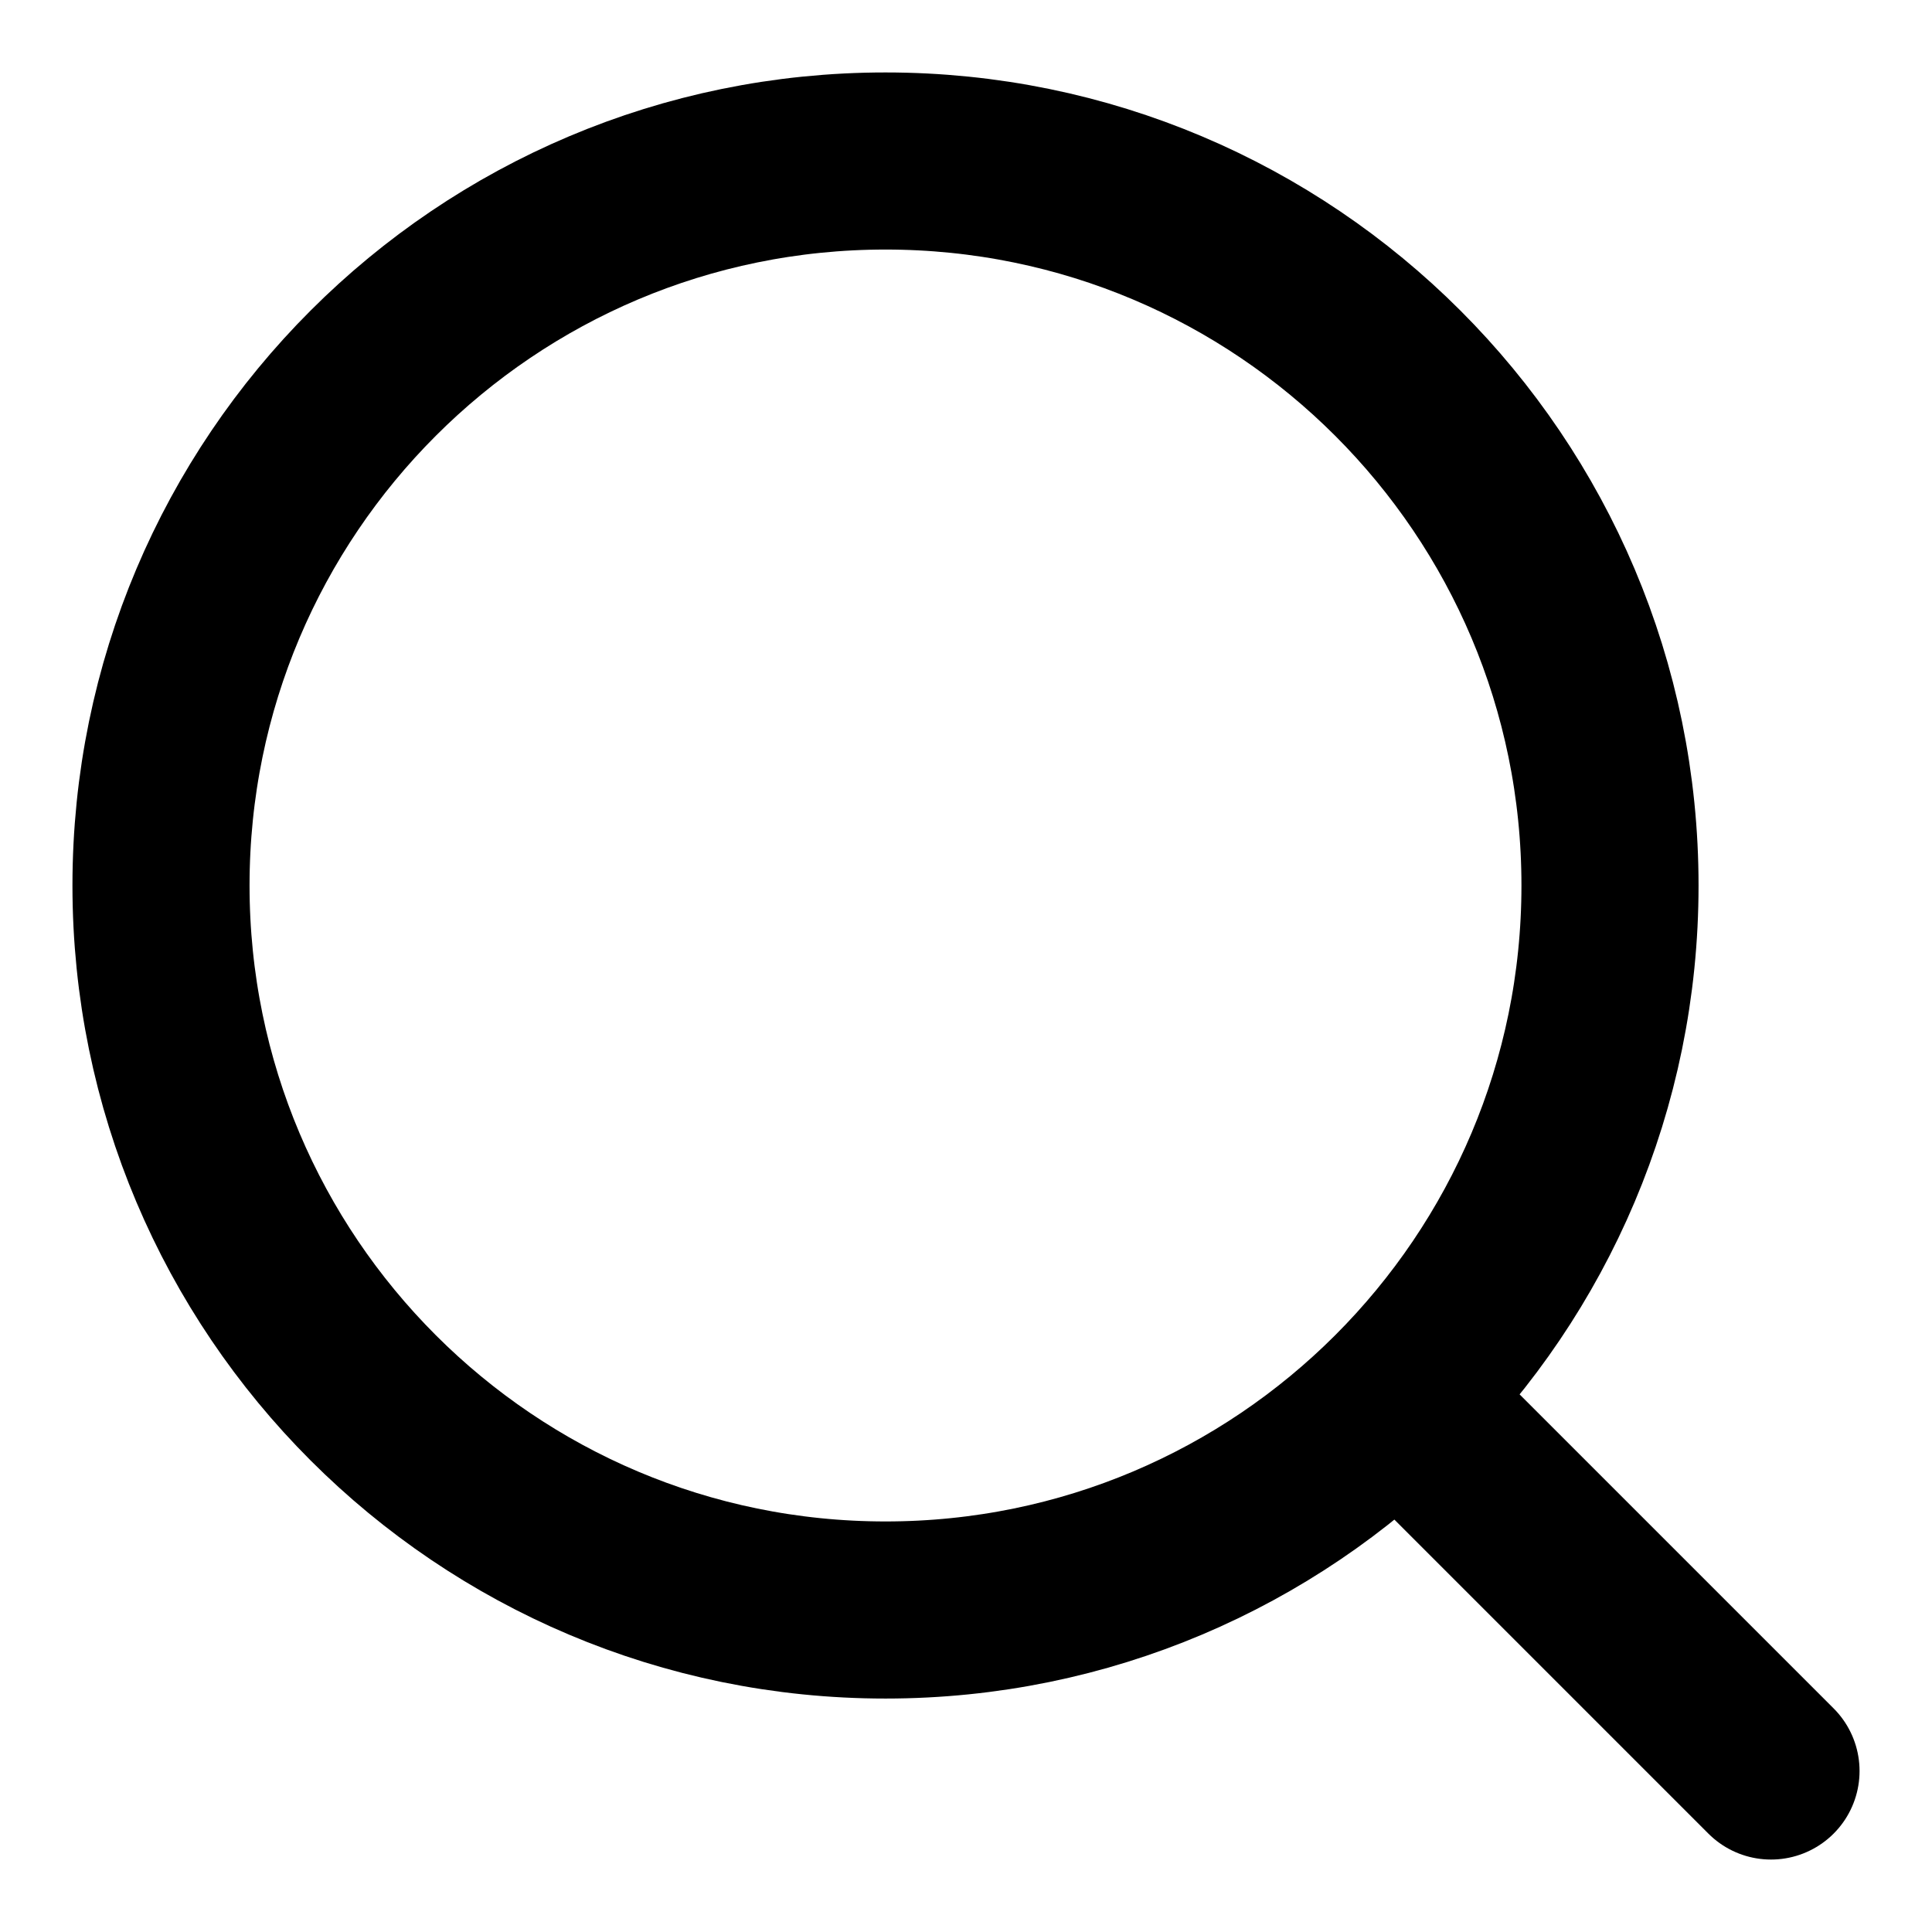
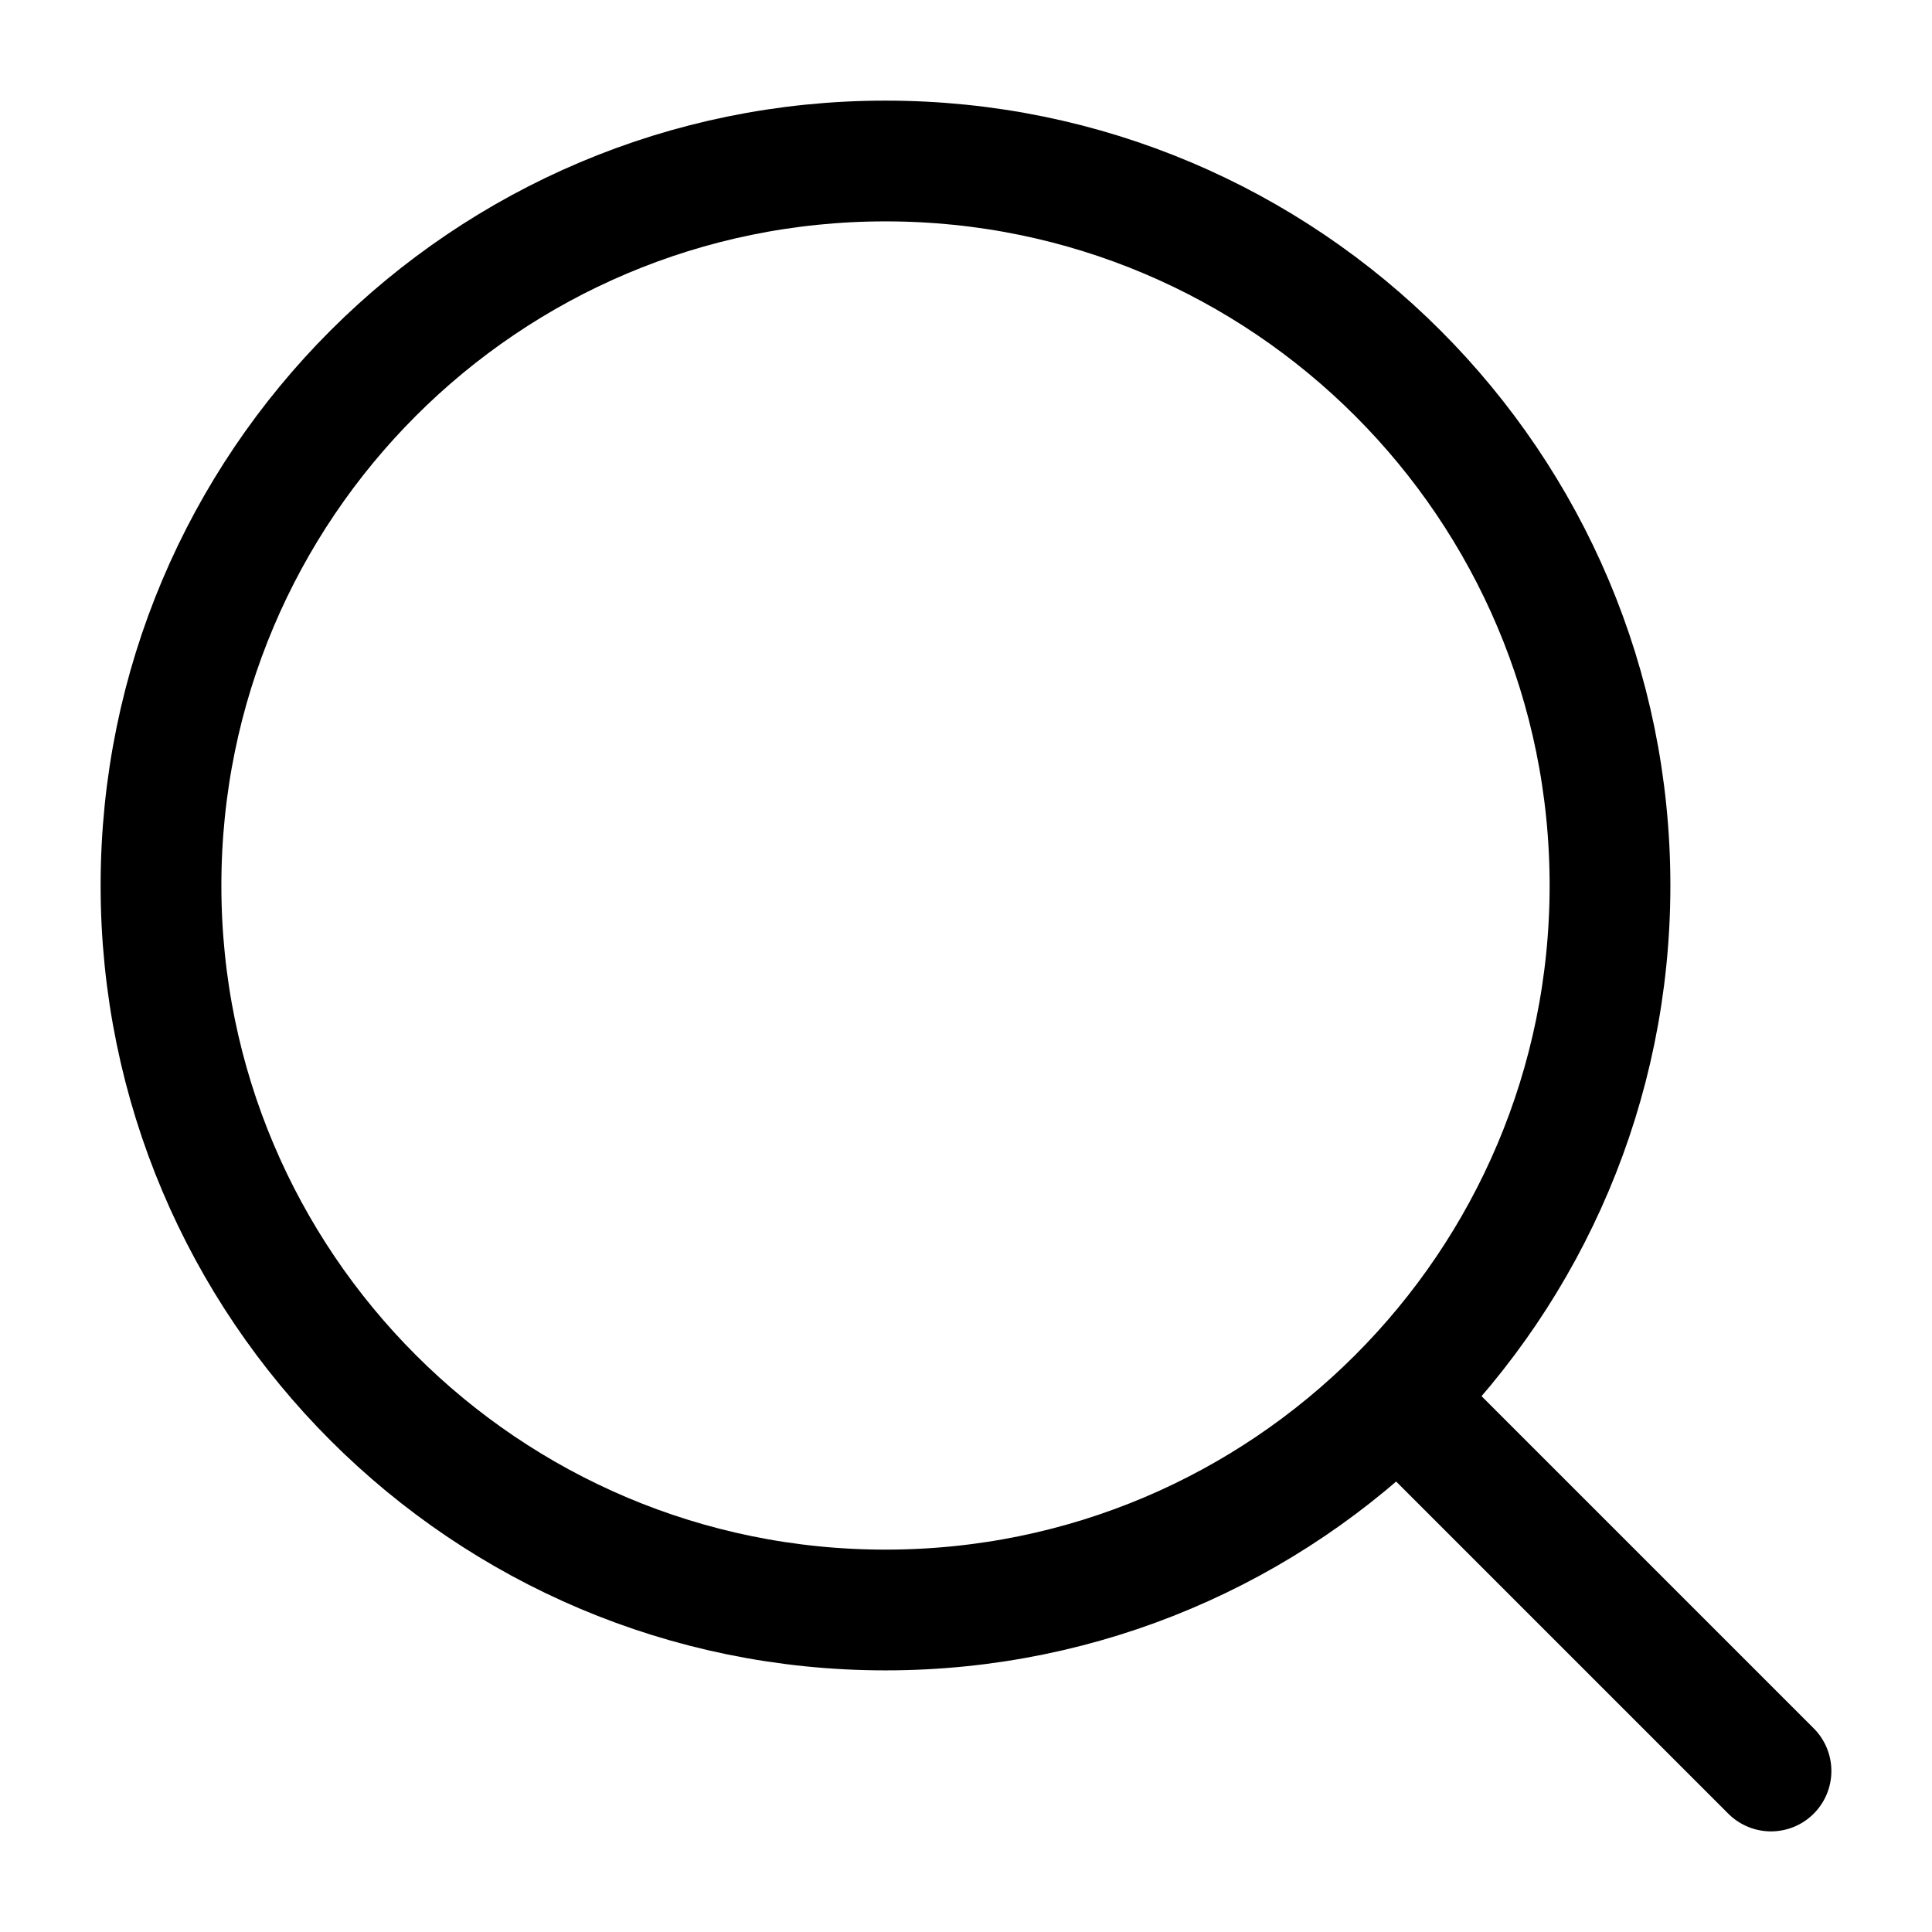
<svg xmlns="http://www.w3.org/2000/svg" width="24" height="24" viewBox="0 0 24 24" fill="none">
-   <path d="M17.5 17.5L22 22" stroke="currentColor" stroke-width="2.2" stroke-linecap="round" stroke-linejoin="round" />
-   <path d="M20 11C20 6.029 15.971 2 11 2C6.029 2 2 6.029 2 11C2 15.971 6.029 20 11 20C15.971 20 20 15.971 20 11Z" stroke="currentColor" stroke-width="2.2" stroke-linejoin="round" />
+   <path d="M17.5 17.5L22 22" stroke="currentColor" stroke-width="1.5" stroke-linecap="round" stroke-linejoin="round" />
+   <path d="M20 11C20 6.029 15.971 2 11 2C6.029 2 2 6.029 2 11C2 15.971 6.029 20 11 20C15.971 20 20 15.971 20 11Z" stroke="currentColor" stroke-width="1.5" stroke-linejoin="round" />
</svg>
